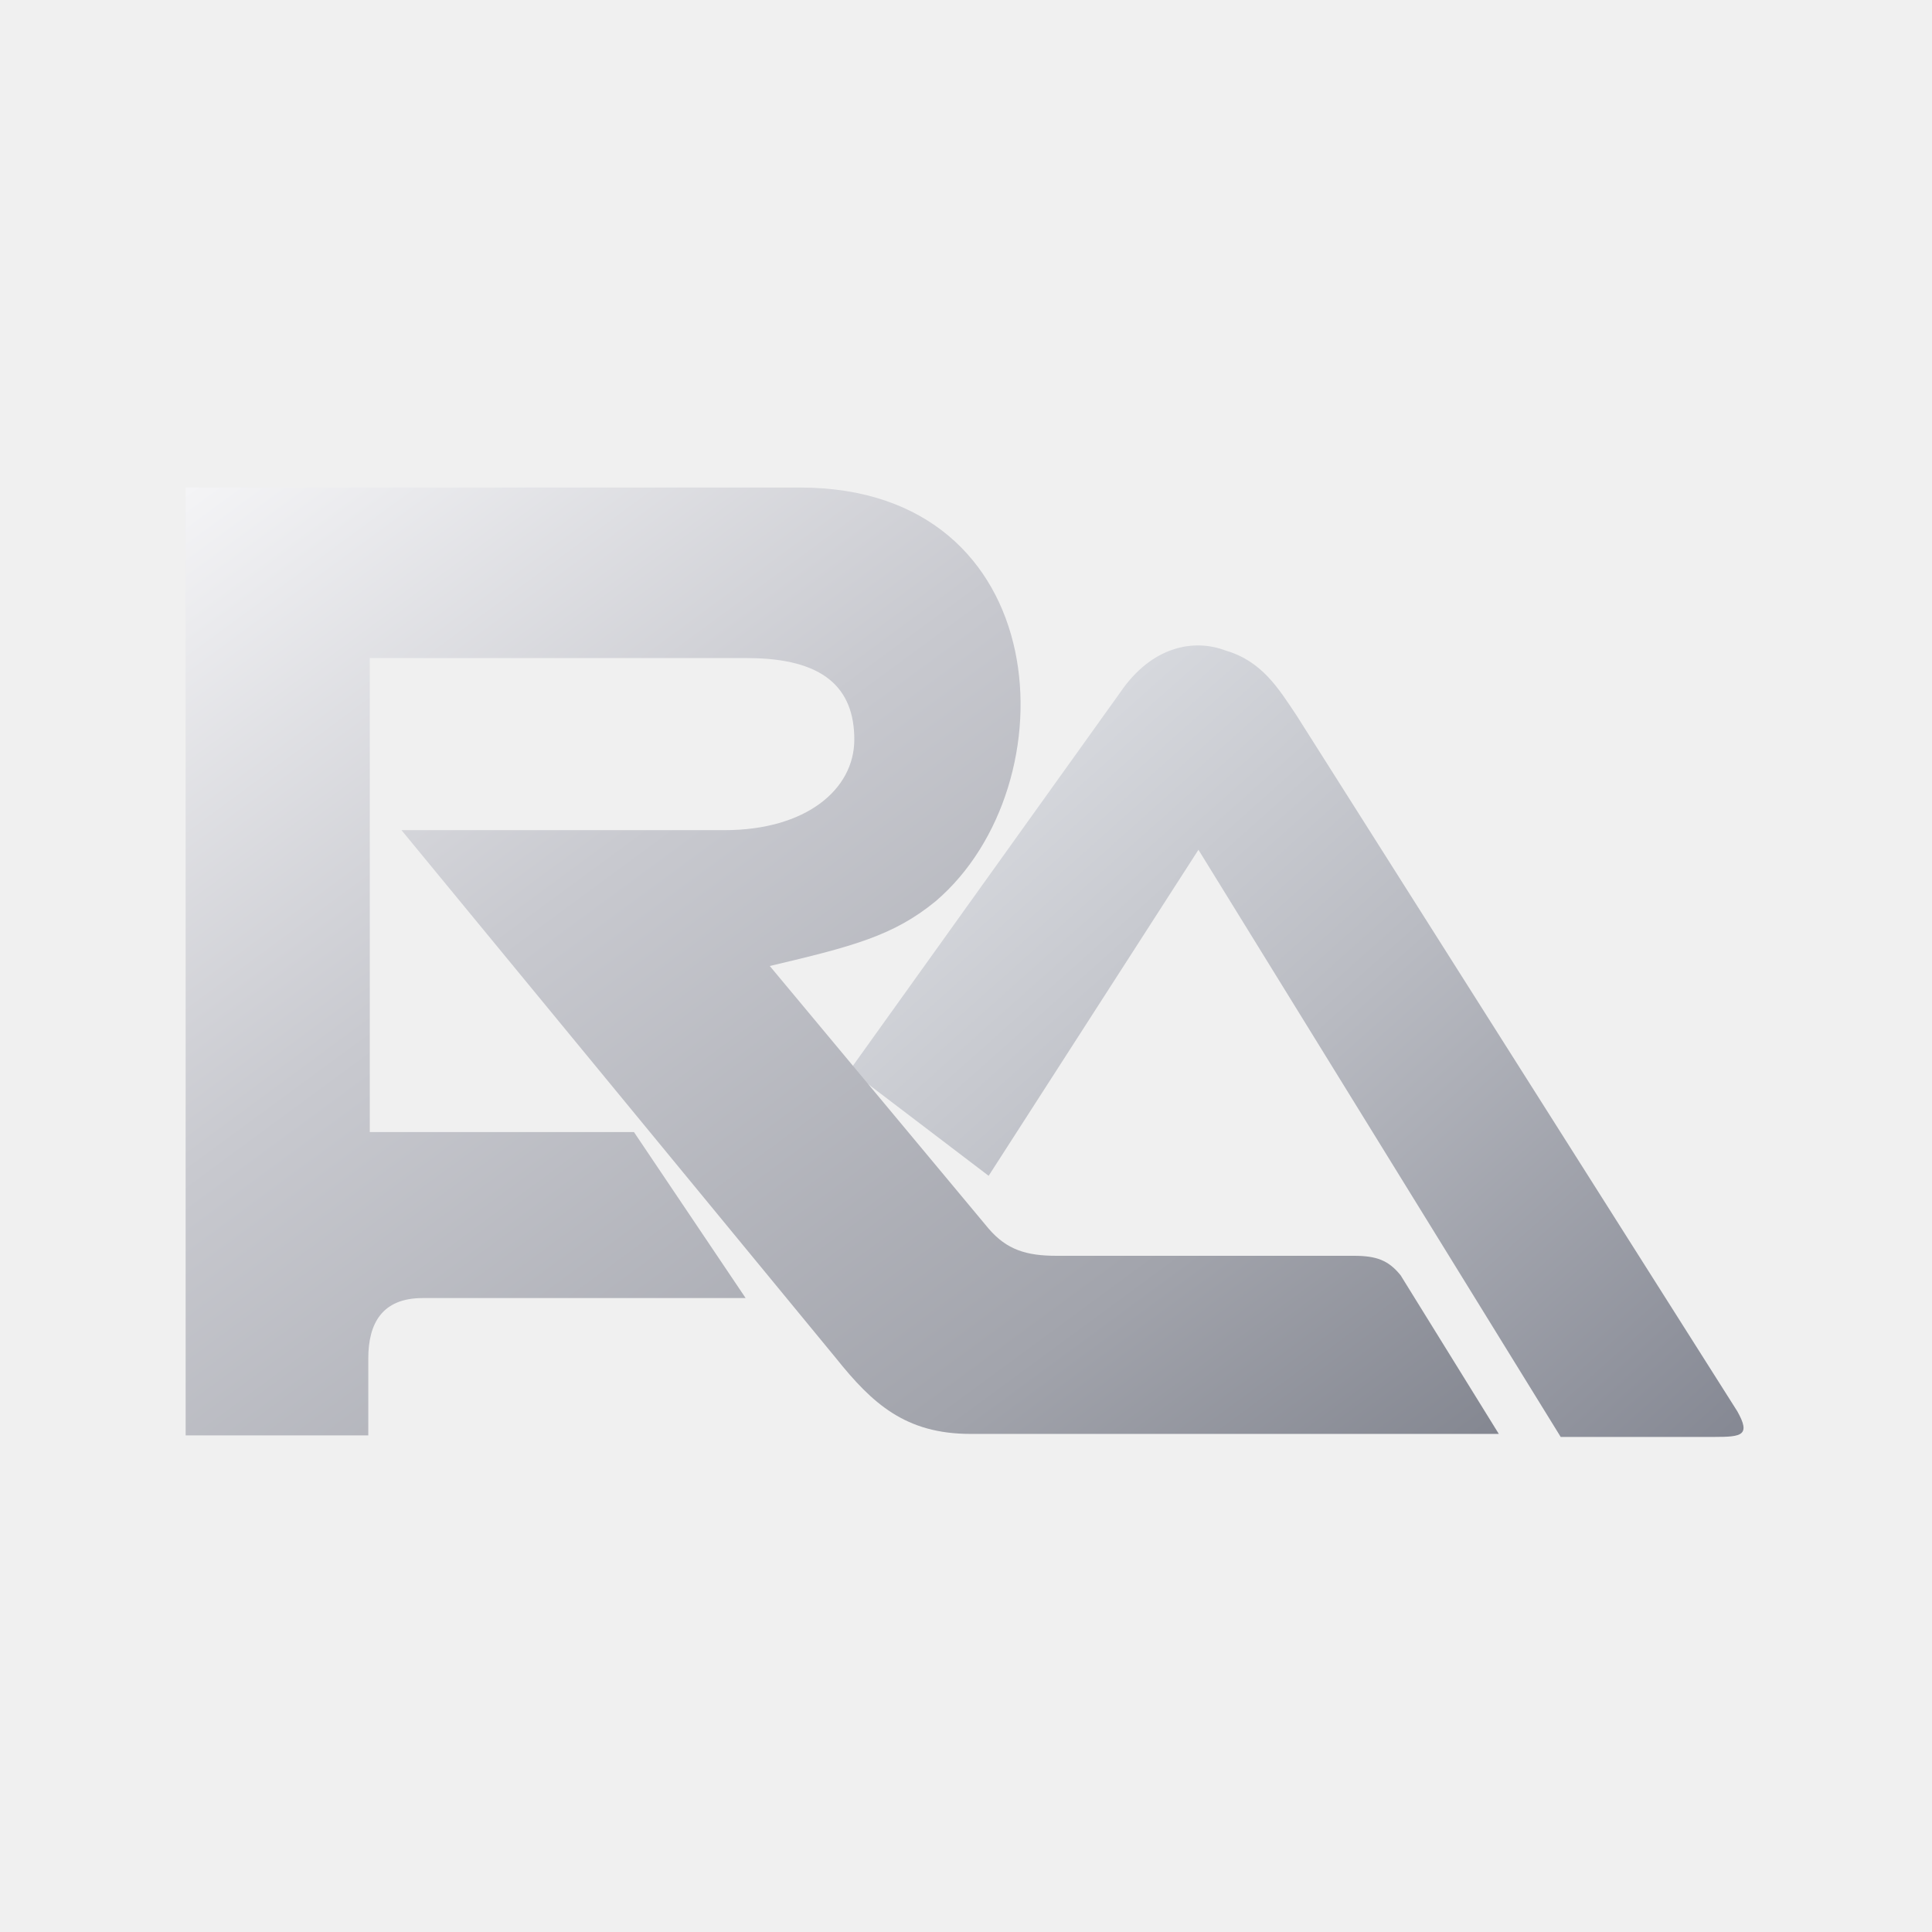
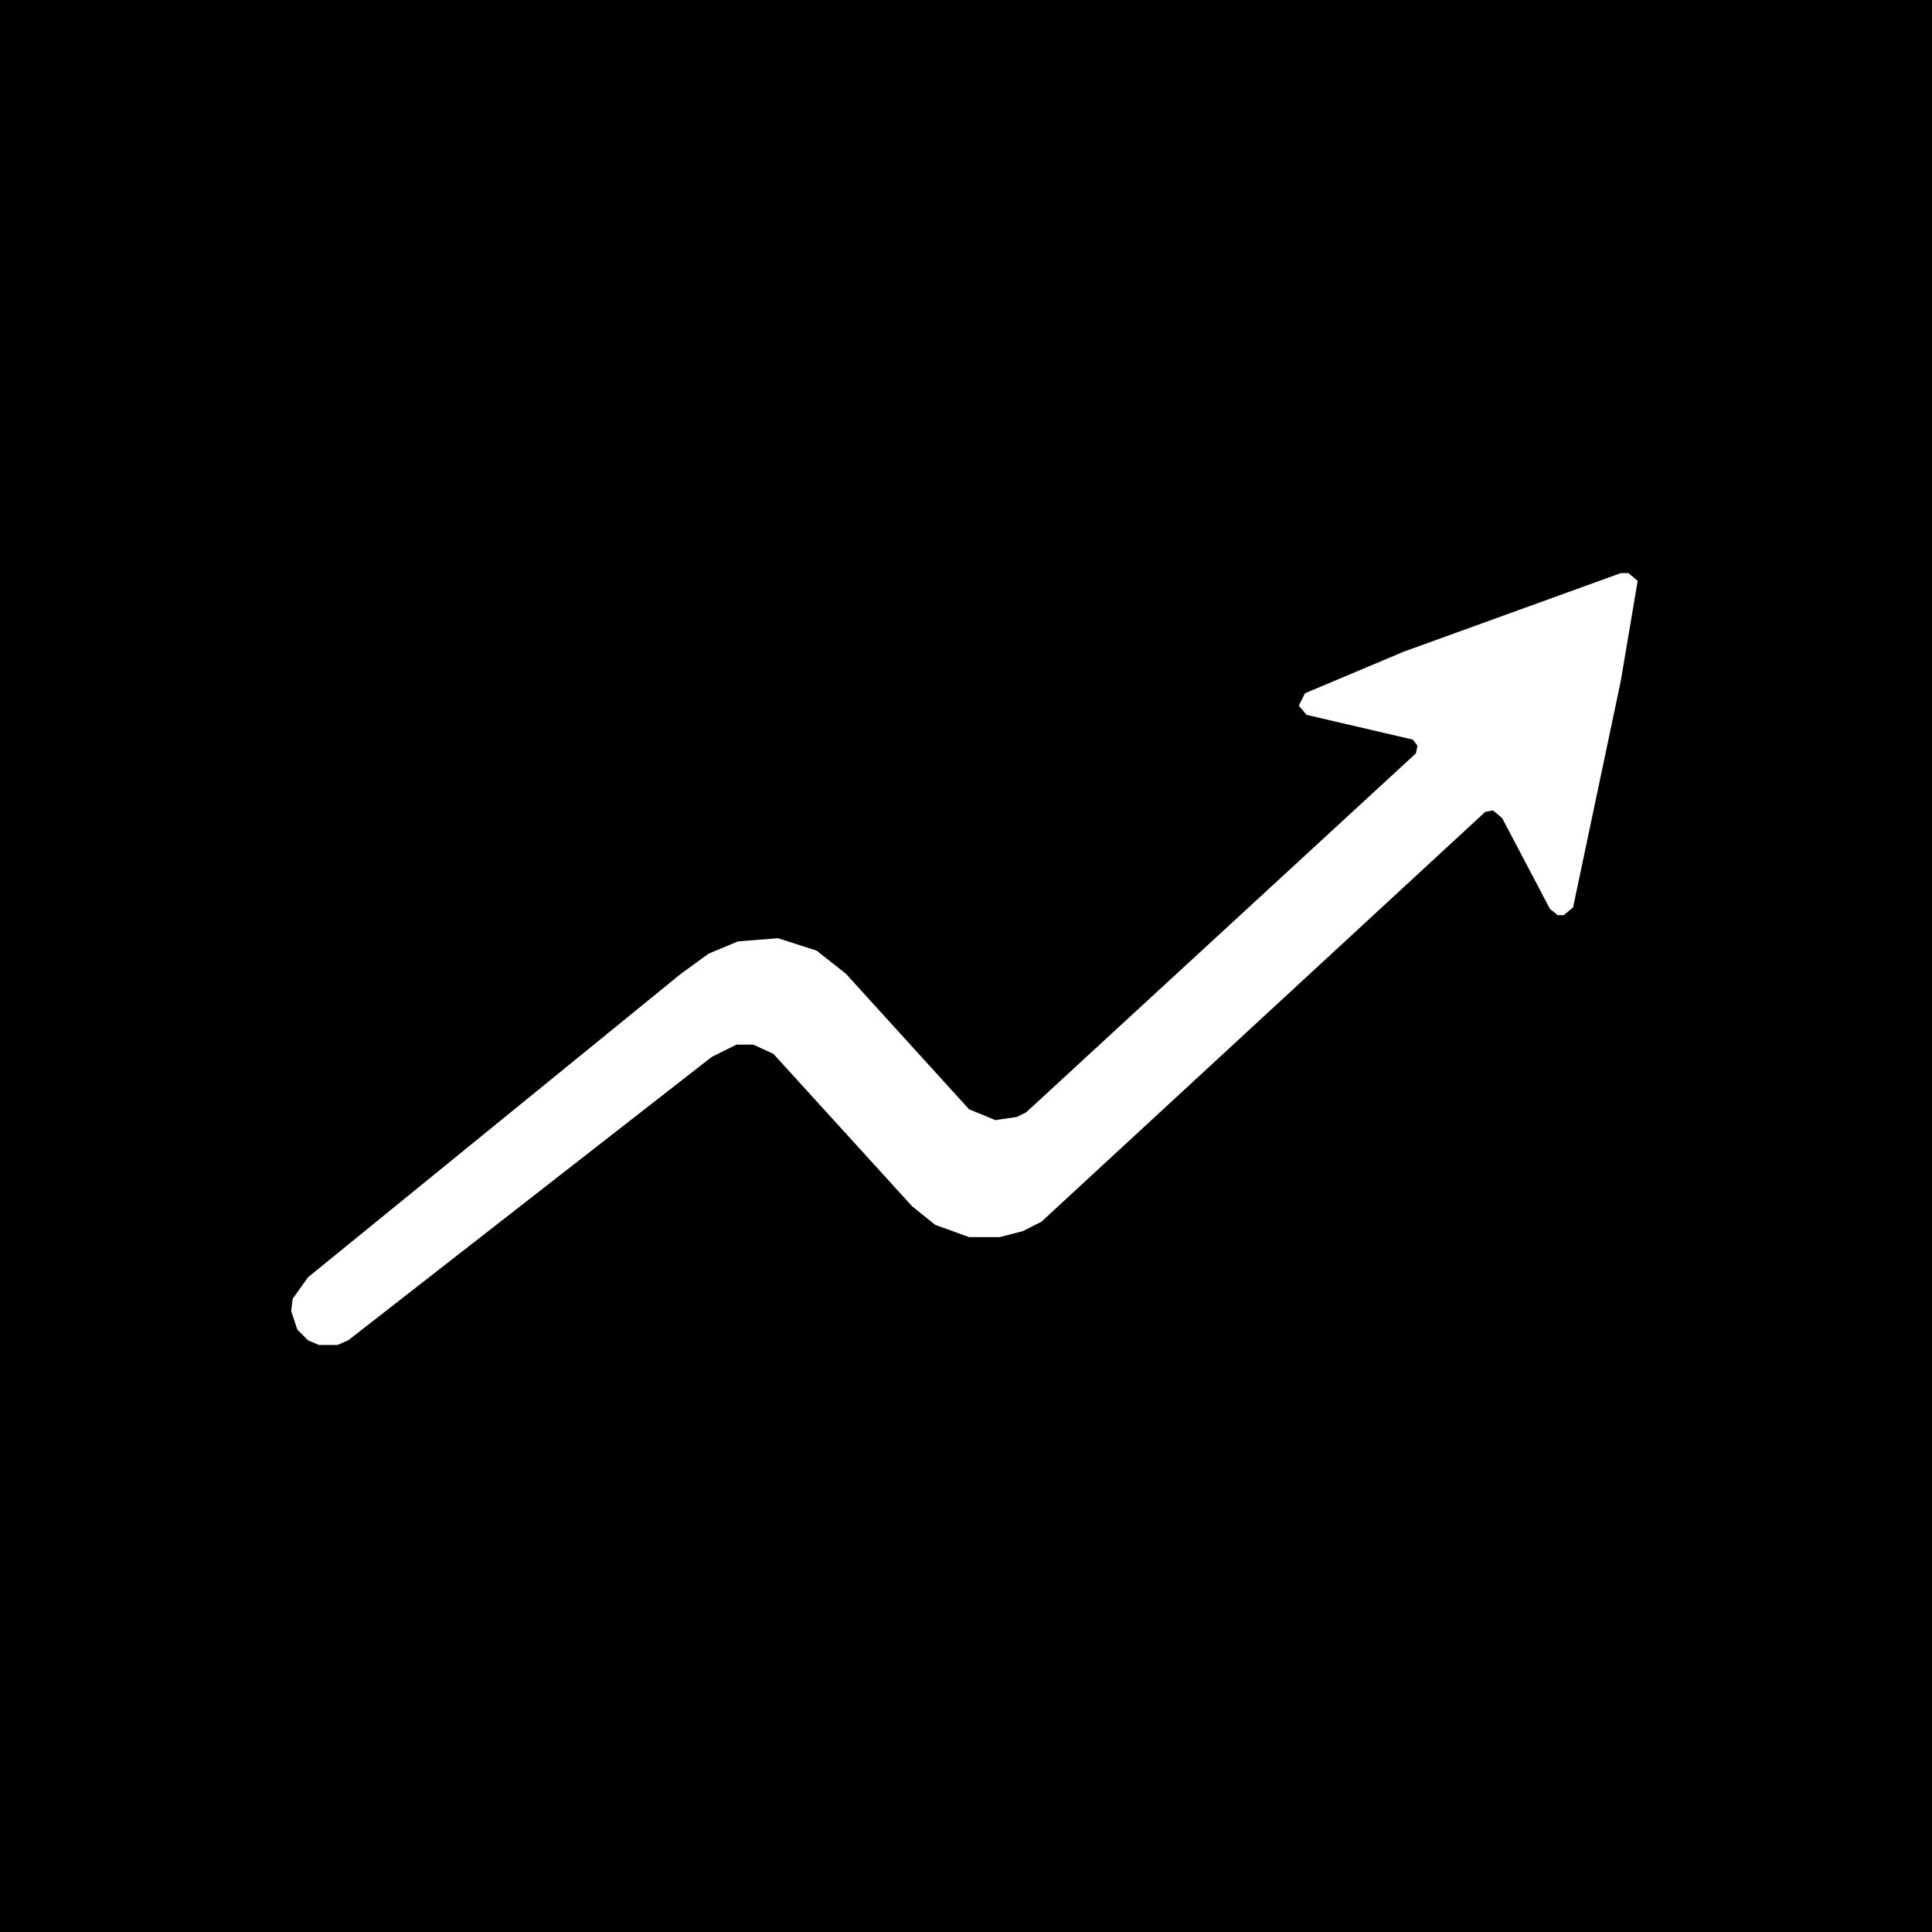
<svg xmlns="http://www.w3.org/2000/svg" viewBox="0 0 128 128" role="img" aria-label="Respondo AI">
-   <defs>
-     <linearGradient id="silver" x1="0" y1="0" x2="1" y2="1">
-       <stop offset="0" stop-color="#f4f4f6" />
-       <stop offset=".36" stop-color="#c8c9cf" />
-       <stop offset=".78" stop-color="#a2a4ac" />
-       <stop offset="1" stop-color="#848791" />
-     </linearGradient>
-     <linearGradient id="silver2" x1="0" y1="0" x2="1" y2="1">
-       <stop offset="0" stop-color="#e6e8ec" />
-       <stop offset=".5" stop-color="#b9bbc2" />
-       <stop offset="1" stop-color="#858893" />
-     </linearGradient>
-   </defs>
-   <path d="M 56.3 70.9 L 74.2 45.9 C 76.3 42.8 79.1 42.3 81.2 43.1 C 83.6 43.8 84.7 45.6 85.9 47.4 L 115.1 93.5 C 116.0 95.1 115.4 95.2 113.6 95.2 H 103.4 L 79.4 56.3 L 65.5 77.9 Z" fill="url(#silver2)" />
-   <path d="M 12.3 32.3 H 53 C 70 32.3 71 52 62 59.7 C 59.2 62 56.5 62.7 51 64 L 65.5 81.4 C 66.7 82.8 68 83.2 70 83.2 H 89.7 C 91.2 83.2 92 83.5 92.8 84.5 L 99.3 95 H 64.3 C 60 95 57.8 93 55.4 90 L 26.6 55.0 H 48.0 C 53.4 55 56.6 52.3 56.6 49.0 C 56.6 45.6 54.6 43.6 49.5 43.6 H 24.5 V 75 H 42.0 L 49.4 86 H 28 C 25.3 86 24.4 87.7 24.4 90 V 95.1 H 12.3 Z" fill="url(#silver)" />
+   <rect width="128" height="128" fill="#000" />
+   <path d="M 108.50 38.48 L 107.89 37.97 L 107.38 37.97 L 92.99 43.18 L 86.46 45.93 L 86.05 46.75 L 86.56 47.36 L 93.60 49.00 L 93.91 49.40 L 93.81 49.91 L 67.98 73.70 L 67.37 74.00 L 65.94 74.21 L 64.20 73.49 L 56.04 64.51 L 54.10 62.98 L 51.55 62.16 L 48.89 62.37 L 46.95 63.18 L 45.12 64.51 L 20.41 84.62 L 19.39 86.05 L 19.29 86.86 L 19.70 88.09 L 20.41 88.80 L 21.13 89.11 L 22.35 89.11 L 23.07 88.80 L 47.16 70.02 L 48.79 69.21 L 49.91 69.21 L 51.24 69.82 L 60.43 79.92 L 61.96 81.15 L 64.20 81.96 L 66.25 81.96 L 67.78 81.56 L 69.00 80.94 L 98.40 53.79 L 98.91 53.69 L 99.52 54.20 L 102.69 60.22 L 103.20 60.63 L 103.60 60.63 L 104.22 60.12 L 107.38 45.12 Z" fill="#fff" />
</svg>
